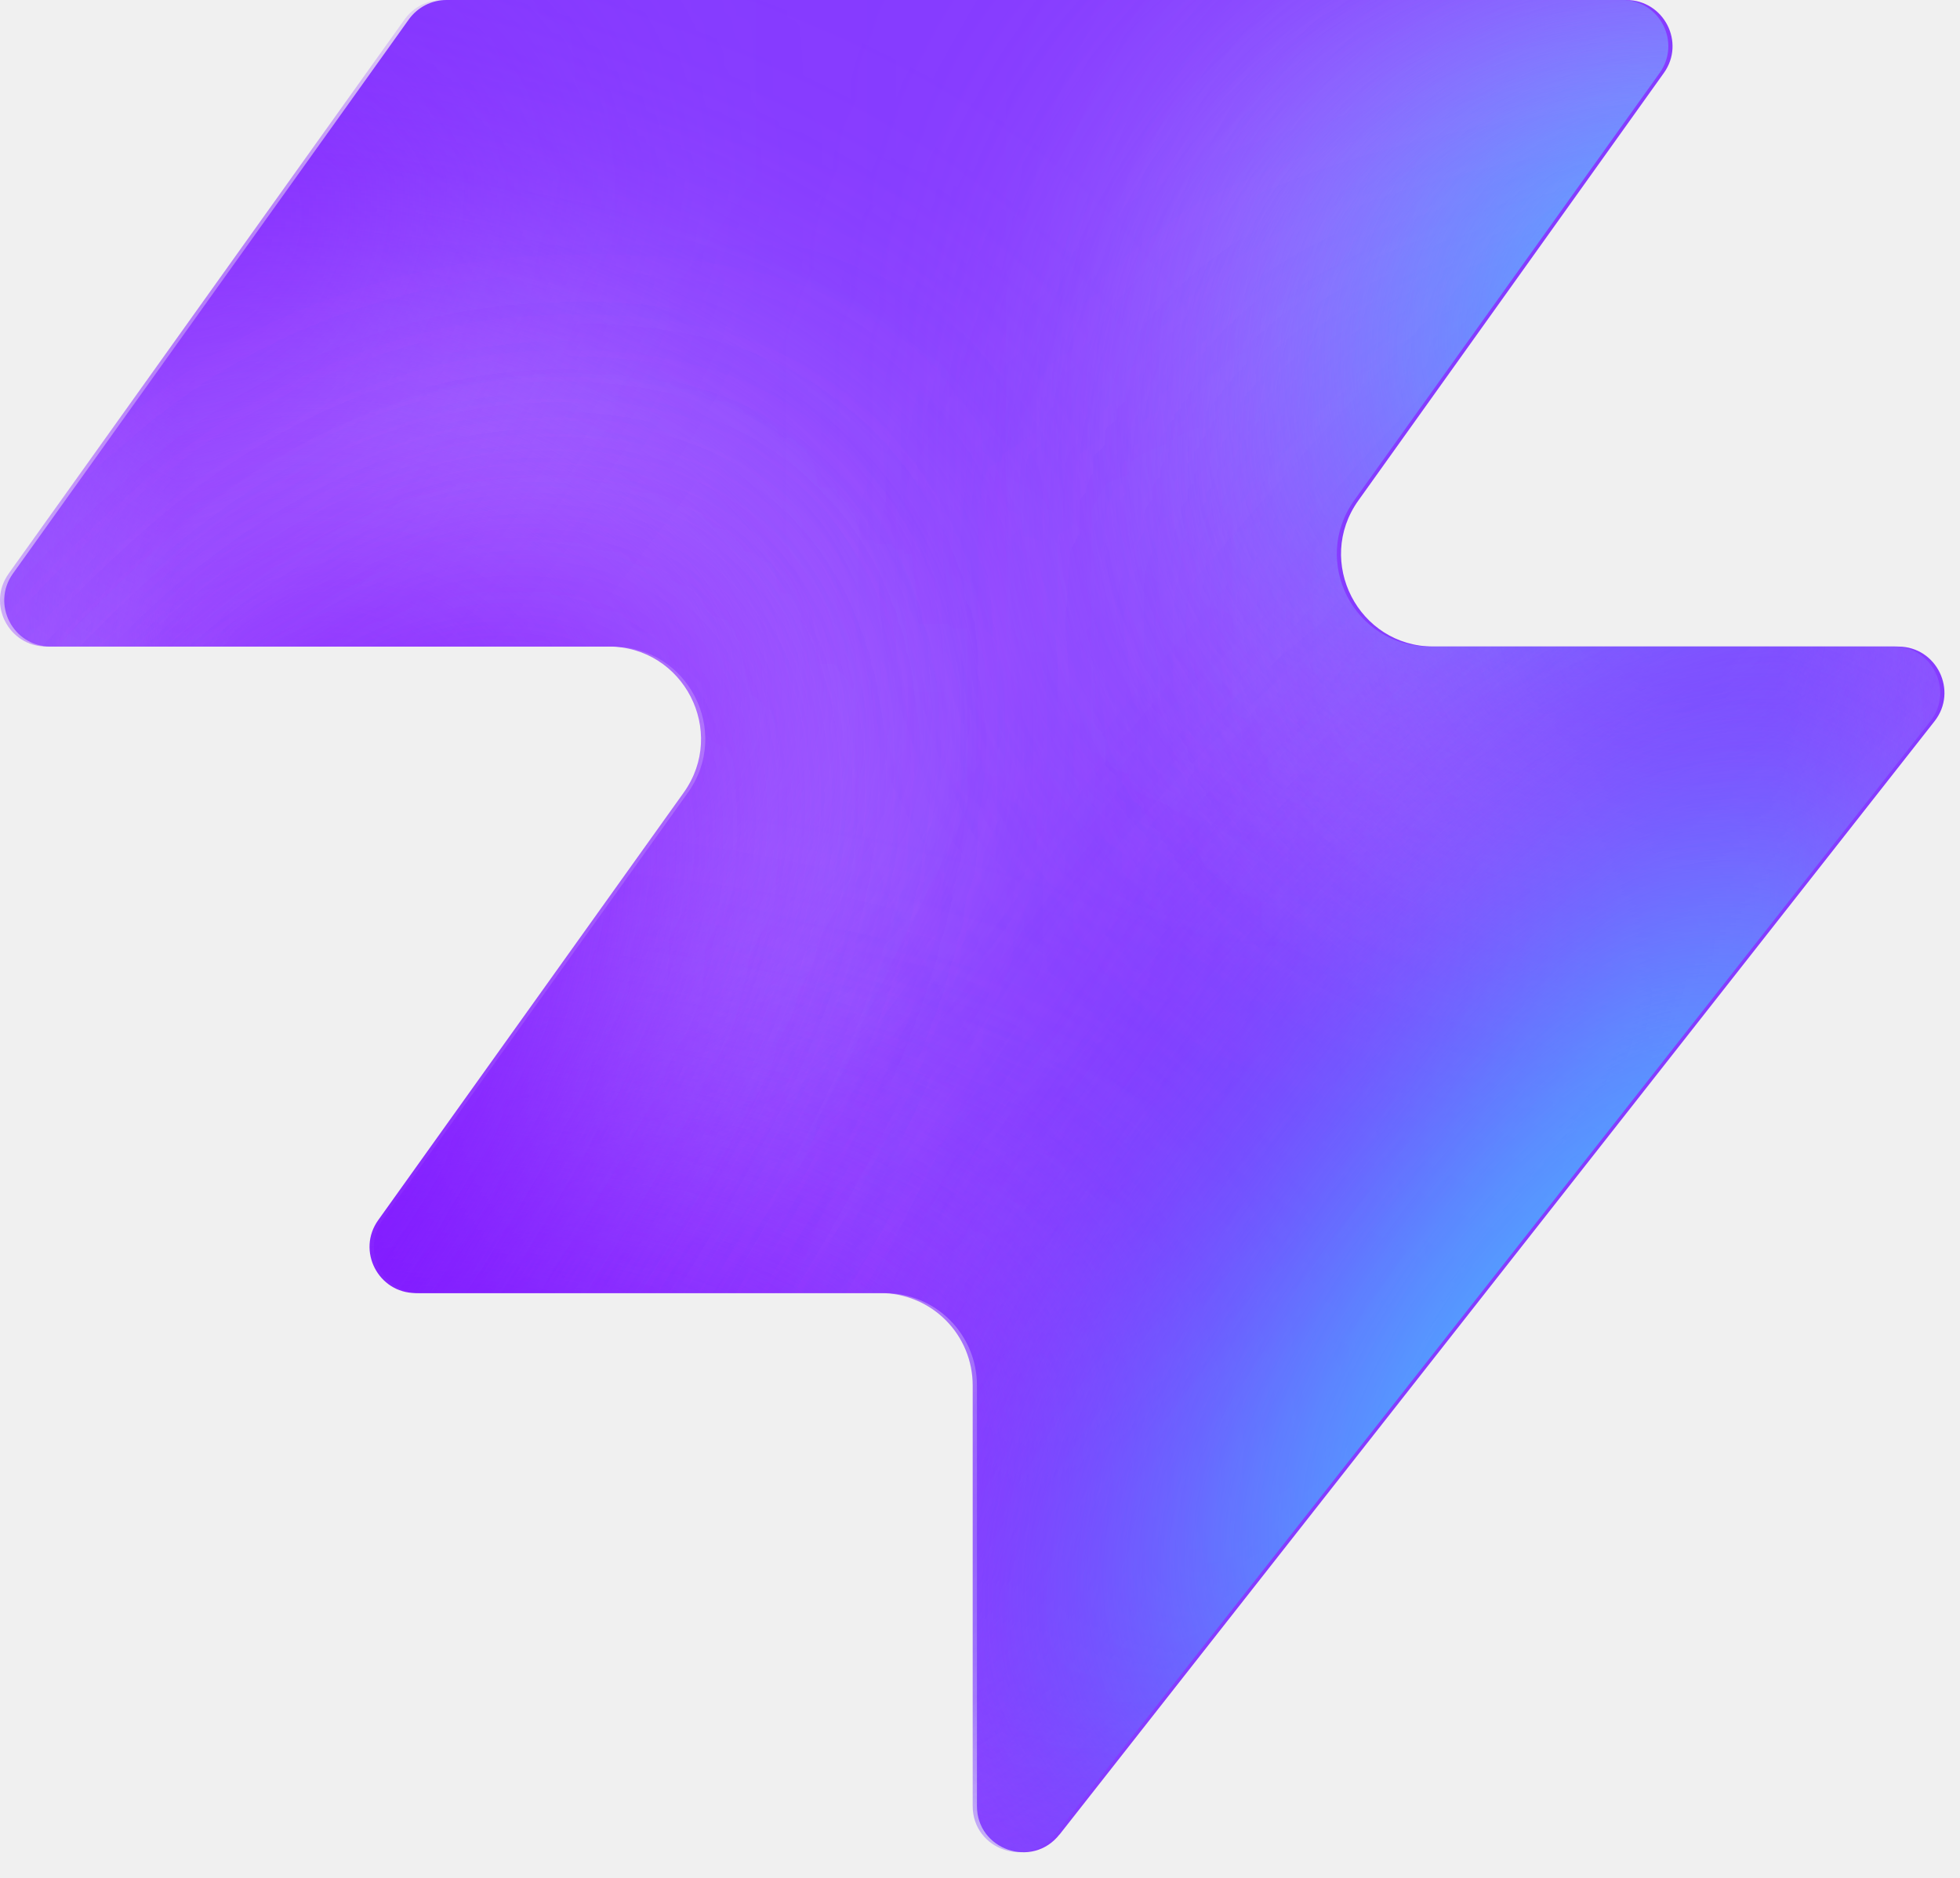
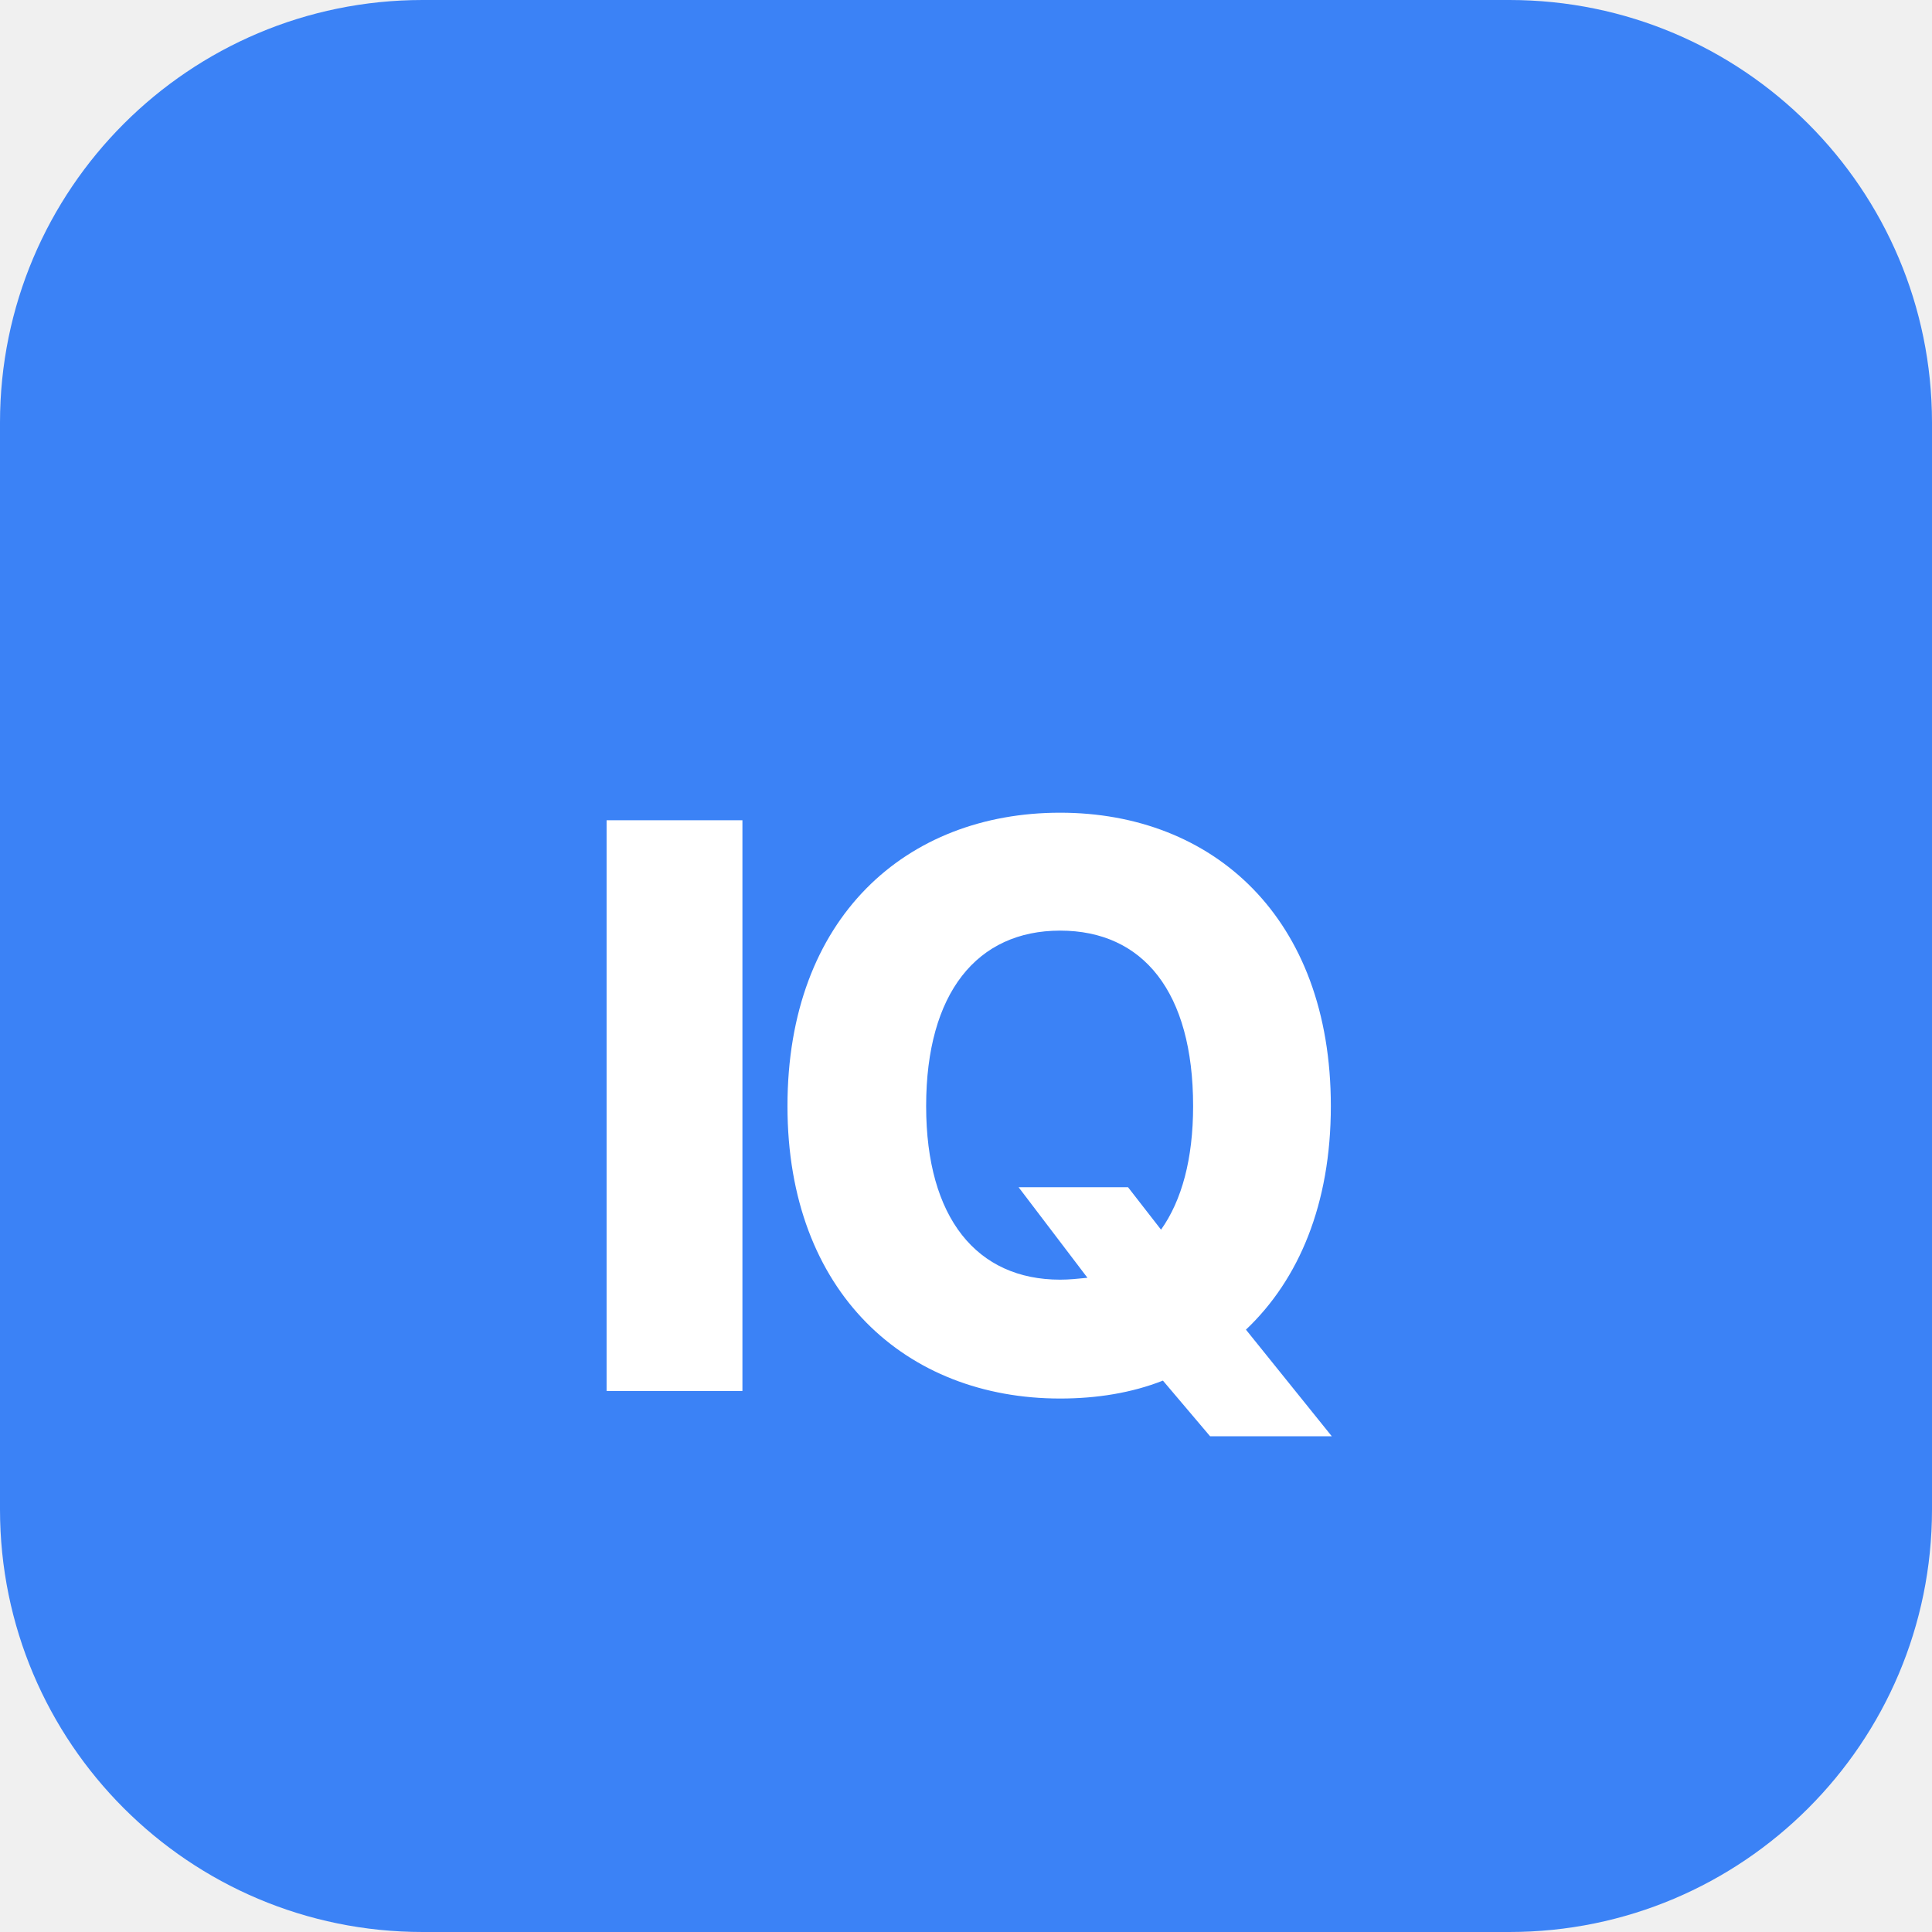
- <svg xmlns="http://www.w3.org/2000/svg" width="48" height="46" fill="none" viewBox="0 0 48 46">
-   <path fill="#863bff" d="M25.946 44.938c-.664.845-2.021.375-2.021-.698V33.937a2.26 2.26 0 0 0-2.262-2.262H10.287c-.92 0-1.456-1.04-.92-1.788l7.48-10.471c1.07-1.497 0-3.578-1.842-3.578H1.237c-.92 0-1.456-1.04-.92-1.788L10.013.474c.214-.297.556-.474.92-.474h28.894c.92 0 1.456 1.04.92 1.788l-7.48 10.471c-1.07 1.498 0 3.579 1.842 3.579h11.377c.943 0 1.473 1.088.89 1.83L25.947 44.94z" style="fill:#863bff;fill:color(display-p3 .525 .23 1);fill-opacity:1" />
-   <mask id="a" width="48" height="46" x="0" y="0" maskUnits="userSpaceOnUse" style="mask-type:alpha">
-     <path fill="#000" d="M25.842 44.938c-.664.844-2.021.375-2.021-.698V33.937a2.26 2.26 0 0 0-2.262-2.262H10.183c-.92 0-1.456-1.04-.92-1.788l7.48-10.471c1.07-1.498 0-3.579-1.842-3.579H1.133c-.92 0-1.456-1.04-.92-1.787L9.91.473c.214-.297.556-.474.92-.474h28.894c.92 0 1.456 1.04.92 1.788l-7.48 10.471c-1.07 1.498 0 3.578 1.842 3.578h11.377c.943 0 1.473 1.088.89 1.832L25.843 44.94z" style="fill:#000;fill-opacity:1" />
-   </mask>
-   <g mask="url(#a)">
-     <g filter="url(#b)">
-       <ellipse cx="5.508" cy="14.704" fill="#ede6ff" rx="5.508" ry="14.704" style="fill:#ede6ff;fill:color(display-p3 .927 .903 1);fill-opacity:1" transform="matrix(.00324 1 1 -.00324 -4.47 31.516)" />
-     </g>
-     <g filter="url(#c)">
-       <ellipse cx="10.399" cy="29.851" fill="#ede6ff" rx="10.399" ry="29.851" style="fill:#ede6ff;fill:color(display-p3 .927 .903 1);fill-opacity:1" transform="matrix(.00324 1 1 -.00324 -39.328 7.883)" />
-     </g>
-     <g filter="url(#d)">
-       <ellipse cx="5.508" cy="30.487" fill="#7e14ff" rx="5.508" ry="30.487" style="fill:#7e14ff;fill:color(display-p3 .492 .077 1);fill-opacity:1" transform="rotate(89.814 -25.913 -14.639)scale(1 -1)" />
-     </g>
-     <g filter="url(#e)">
-       <ellipse cx="5.508" cy="30.599" fill="#7e14ff" rx="5.508" ry="30.599" style="fill:#7e14ff;fill:color(display-p3 .492 .077 1);fill-opacity:1" transform="rotate(89.814 -32.644 -3.334)scale(1 -1)" />
-     </g>
-     <g filter="url(#f)">
-       <ellipse cx="5.508" cy="30.599" fill="#7e14ff" rx="5.508" ry="30.599" style="fill:#7e14ff;fill:color(display-p3 .492 .077 1);fill-opacity:1" transform="matrix(.00324 1 1 -.00324 -34.34 30.47)" />
-     </g>
-     <g filter="url(#g)">
-       <ellipse cx="14.072" cy="22.078" fill="#ede6ff" rx="14.072" ry="22.078" style="fill:#ede6ff;fill:color(display-p3 .927 .903 1);fill-opacity:1" transform="rotate(93.35 24.506 48.493)scale(-1 1)" />
-     </g>
-     <g filter="url(#h)">
-       <ellipse cx="3.47" cy="21.501" fill="#7e14ff" rx="3.47" ry="21.501" style="fill:#7e14ff;fill:color(display-p3 .492 .077 1);fill-opacity:1" transform="rotate(89.009 28.708 47.59)scale(-1 1)" />
-     </g>
-     <g filter="url(#i)">
-       <ellipse cx="3.47" cy="21.501" fill="#7e14ff" rx="3.47" ry="21.501" style="fill:#7e14ff;fill:color(display-p3 .492 .077 1);fill-opacity:1" transform="rotate(89.009 28.708 47.59)scale(-1 1)" />
-     </g>
-     <g filter="url(#j)">
-       <ellipse cx=".387" cy="8.972" fill="#7e14ff" rx="4.407" ry="29.108" style="fill:#7e14ff;fill:color(display-p3 .492 .077 1);fill-opacity:1" transform="rotate(39.51 .387 8.972)" />
-     </g>
-     <g filter="url(#k)">
-       <ellipse cx="47.523" cy="-6.092" fill="#7e14ff" rx="4.407" ry="29.108" style="fill:#7e14ff;fill:color(display-p3 .492 .077 1);fill-opacity:1" transform="rotate(37.892 47.523 -6.092)" />
-     </g>
-     <g filter="url(#l)">
-       <ellipse cx="41.412" cy="6.333" fill="#47bfff" rx="5.971" ry="9.665" style="fill:#47bfff;fill:color(display-p3 .28 .748 1);fill-opacity:1" transform="rotate(37.892 41.412 6.333)" />
-     </g>
-     <g filter="url(#m)">
-       <ellipse cx="-1.879" cy="38.332" fill="#7e14ff" rx="4.407" ry="29.108" style="fill:#7e14ff;fill:color(display-p3 .492 .077 1);fill-opacity:1" transform="rotate(37.892 -1.88 38.332)" />
-     </g>
-     <g filter="url(#n)">
-       <ellipse cx="-1.879" cy="38.332" fill="#7e14ff" rx="4.407" ry="29.108" style="fill:#7e14ff;fill:color(display-p3 .492 .077 1);fill-opacity:1" transform="rotate(37.892 -1.88 38.332)" />
-     </g>
-     <g filter="url(#o)">
-       <ellipse cx="35.651" cy="29.907" fill="#7e14ff" rx="4.407" ry="29.108" style="fill:#7e14ff;fill:color(display-p3 .492 .077 1);fill-opacity:1" transform="rotate(37.892 35.651 29.907)" />
-     </g>
-     <g filter="url(#p)">
-       <ellipse cx="38.418" cy="32.4" fill="#47bfff" rx="5.971" ry="15.297" style="fill:#47bfff;fill:color(display-p3 .28 .748 1);fill-opacity:1" transform="rotate(37.892 38.418 32.4)" />
-     </g>
-   </g>
-   <defs>
-     <filter id="b" width="60.045" height="41.654" x="-19.77" y="16.149" color-interpolation-filters="sRGB" filterUnits="userSpaceOnUse">
-       <feFlood flood-opacity="0" result="BackgroundImageFix" />
-       <feBlend in="SourceGraphic" in2="BackgroundImageFix" result="shape" />
-       <feGaussianBlur result="effect1_foregroundBlur_2002_17158" stdDeviation="7.659" />
-     </filter>
-     <filter id="c" width="90.34" height="51.437" x="-54.613" y="-7.533" color-interpolation-filters="sRGB" filterUnits="userSpaceOnUse">
-       <feFlood flood-opacity="0" result="BackgroundImageFix" />
-       <feBlend in="SourceGraphic" in2="BackgroundImageFix" result="shape" />
-       <feGaussianBlur result="effect1_foregroundBlur_2002_17158" stdDeviation="7.659" />
-     </filter>
-     <filter id="d" width="79.355" height="29.4" x="-49.64" y="2.03" color-interpolation-filters="sRGB" filterUnits="userSpaceOnUse">
-       <feFlood flood-opacity="0" result="BackgroundImageFix" />
-       <feBlend in="SourceGraphic" in2="BackgroundImageFix" result="shape" />
-       <feGaussianBlur result="effect1_foregroundBlur_2002_17158" stdDeviation="4.596" />
-     </filter>
-     <filter id="e" width="79.579" height="29.4" x="-45.045" y="20.029" color-interpolation-filters="sRGB" filterUnits="userSpaceOnUse">
-       <feFlood flood-opacity="0" result="BackgroundImageFix" />
-       <feBlend in="SourceGraphic" in2="BackgroundImageFix" result="shape" />
-       <feGaussianBlur result="effect1_foregroundBlur_2002_17158" stdDeviation="4.596" />
-     </filter>
-     <filter id="f" width="79.579" height="29.4" x="-43.513" y="21.178" color-interpolation-filters="sRGB" filterUnits="userSpaceOnUse">
-       <feFlood flood-opacity="0" result="BackgroundImageFix" />
-       <feBlend in="SourceGraphic" in2="BackgroundImageFix" result="shape" />
-       <feGaussianBlur result="effect1_foregroundBlur_2002_17158" stdDeviation="4.596" />
-     </filter>
-     <filter id="g" width="74.749" height="58.852" x="15.756" y="-17.901" color-interpolation-filters="sRGB" filterUnits="userSpaceOnUse">
-       <feFlood flood-opacity="0" result="BackgroundImageFix" />
-       <feBlend in="SourceGraphic" in2="BackgroundImageFix" result="shape" />
-       <feGaussianBlur result="effect1_foregroundBlur_2002_17158" stdDeviation="7.659" />
-     </filter>
-     <filter id="h" width="61.377" height="25.362" x="23.548" y="2.284" color-interpolation-filters="sRGB" filterUnits="userSpaceOnUse">
-       <feFlood flood-opacity="0" result="BackgroundImageFix" />
-       <feBlend in="SourceGraphic" in2="BackgroundImageFix" result="shape" />
-       <feGaussianBlur result="effect1_foregroundBlur_2002_17158" stdDeviation="4.596" />
-     </filter>
-     <filter id="i" width="61.377" height="25.362" x="23.548" y="2.284" color-interpolation-filters="sRGB" filterUnits="userSpaceOnUse">
-       <feFlood flood-opacity="0" result="BackgroundImageFix" />
-       <feBlend in="SourceGraphic" in2="BackgroundImageFix" result="shape" />
-       <feGaussianBlur result="effect1_foregroundBlur_2002_17158" stdDeviation="4.596" />
-     </filter>
-     <filter id="j" width="56.045" height="63.649" x="-27.636" y="-22.853" color-interpolation-filters="sRGB" filterUnits="userSpaceOnUse">
-       <feFlood flood-opacity="0" result="BackgroundImageFix" />
-       <feBlend in="SourceGraphic" in2="BackgroundImageFix" result="shape" />
-       <feGaussianBlur result="effect1_foregroundBlur_2002_17158" stdDeviation="4.596" />
-     </filter>
-     <filter id="k" width="54.814" height="64.646" x="20.116" y="-38.415" color-interpolation-filters="sRGB" filterUnits="userSpaceOnUse">
-       <feFlood flood-opacity="0" result="BackgroundImageFix" />
-       <feBlend in="SourceGraphic" in2="BackgroundImageFix" result="shape" />
-       <feGaussianBlur result="effect1_foregroundBlur_2002_17158" stdDeviation="4.596" />
-     </filter>
-     <filter id="l" width="33.541" height="35.313" x="24.641" y="-11.323" color-interpolation-filters="sRGB" filterUnits="userSpaceOnUse">
-       <feFlood flood-opacity="0" result="BackgroundImageFix" />
-       <feBlend in="SourceGraphic" in2="BackgroundImageFix" result="shape" />
-       <feGaussianBlur result="effect1_foregroundBlur_2002_17158" stdDeviation="4.596" />
-     </filter>
-     <filter id="m" width="54.814" height="64.646" x="-29.286" y="6.009" color-interpolation-filters="sRGB" filterUnits="userSpaceOnUse">
-       <feFlood flood-opacity="0" result="BackgroundImageFix" />
-       <feBlend in="SourceGraphic" in2="BackgroundImageFix" result="shape" />
-       <feGaussianBlur result="effect1_foregroundBlur_2002_17158" stdDeviation="4.596" />
-     </filter>
-     <filter id="n" width="54.814" height="64.646" x="-29.286" y="6.009" color-interpolation-filters="sRGB" filterUnits="userSpaceOnUse">
-       <feFlood flood-opacity="0" result="BackgroundImageFix" />
-       <feBlend in="SourceGraphic" in2="BackgroundImageFix" result="shape" />
-       <feGaussianBlur result="effect1_foregroundBlur_2002_17158" stdDeviation="4.596" />
-     </filter>
-     <filter id="o" width="54.814" height="64.646" x="8.244" y="-2.416" color-interpolation-filters="sRGB" filterUnits="userSpaceOnUse">
-       <feFlood flood-opacity="0" result="BackgroundImageFix" />
-       <feBlend in="SourceGraphic" in2="BackgroundImageFix" result="shape" />
-       <feGaussianBlur result="effect1_foregroundBlur_2002_17158" stdDeviation="4.596" />
-     </filter>
-     <filter id="p" width="39.409" height="43.623" x="18.713" y="10.588" color-interpolation-filters="sRGB" filterUnits="userSpaceOnUse">
-       <feFlood flood-opacity="0" result="BackgroundImageFix" />
-       <feBlend in="SourceGraphic" in2="BackgroundImageFix" result="shape" />
-       <feGaussianBlur result="effect1_foregroundBlur_2002_17158" stdDeviation="4.596" />
-     </filter>
-   </defs>
+ <svg xmlns="http://www.w3.org/2000/svg" width="32" height="32" viewBox="0 0 32 32" fill="none">
+   <rect width="32" height="32" rx="7" fill="#3b82f6" />
+   <text x="50%" y="72%" text-anchor="middle" font-family="Inter, system-ui, sans-serif" font-size="13" font-weight="800" fill="white" letter-spacing="-0.5">IQ</text>
</svg>
